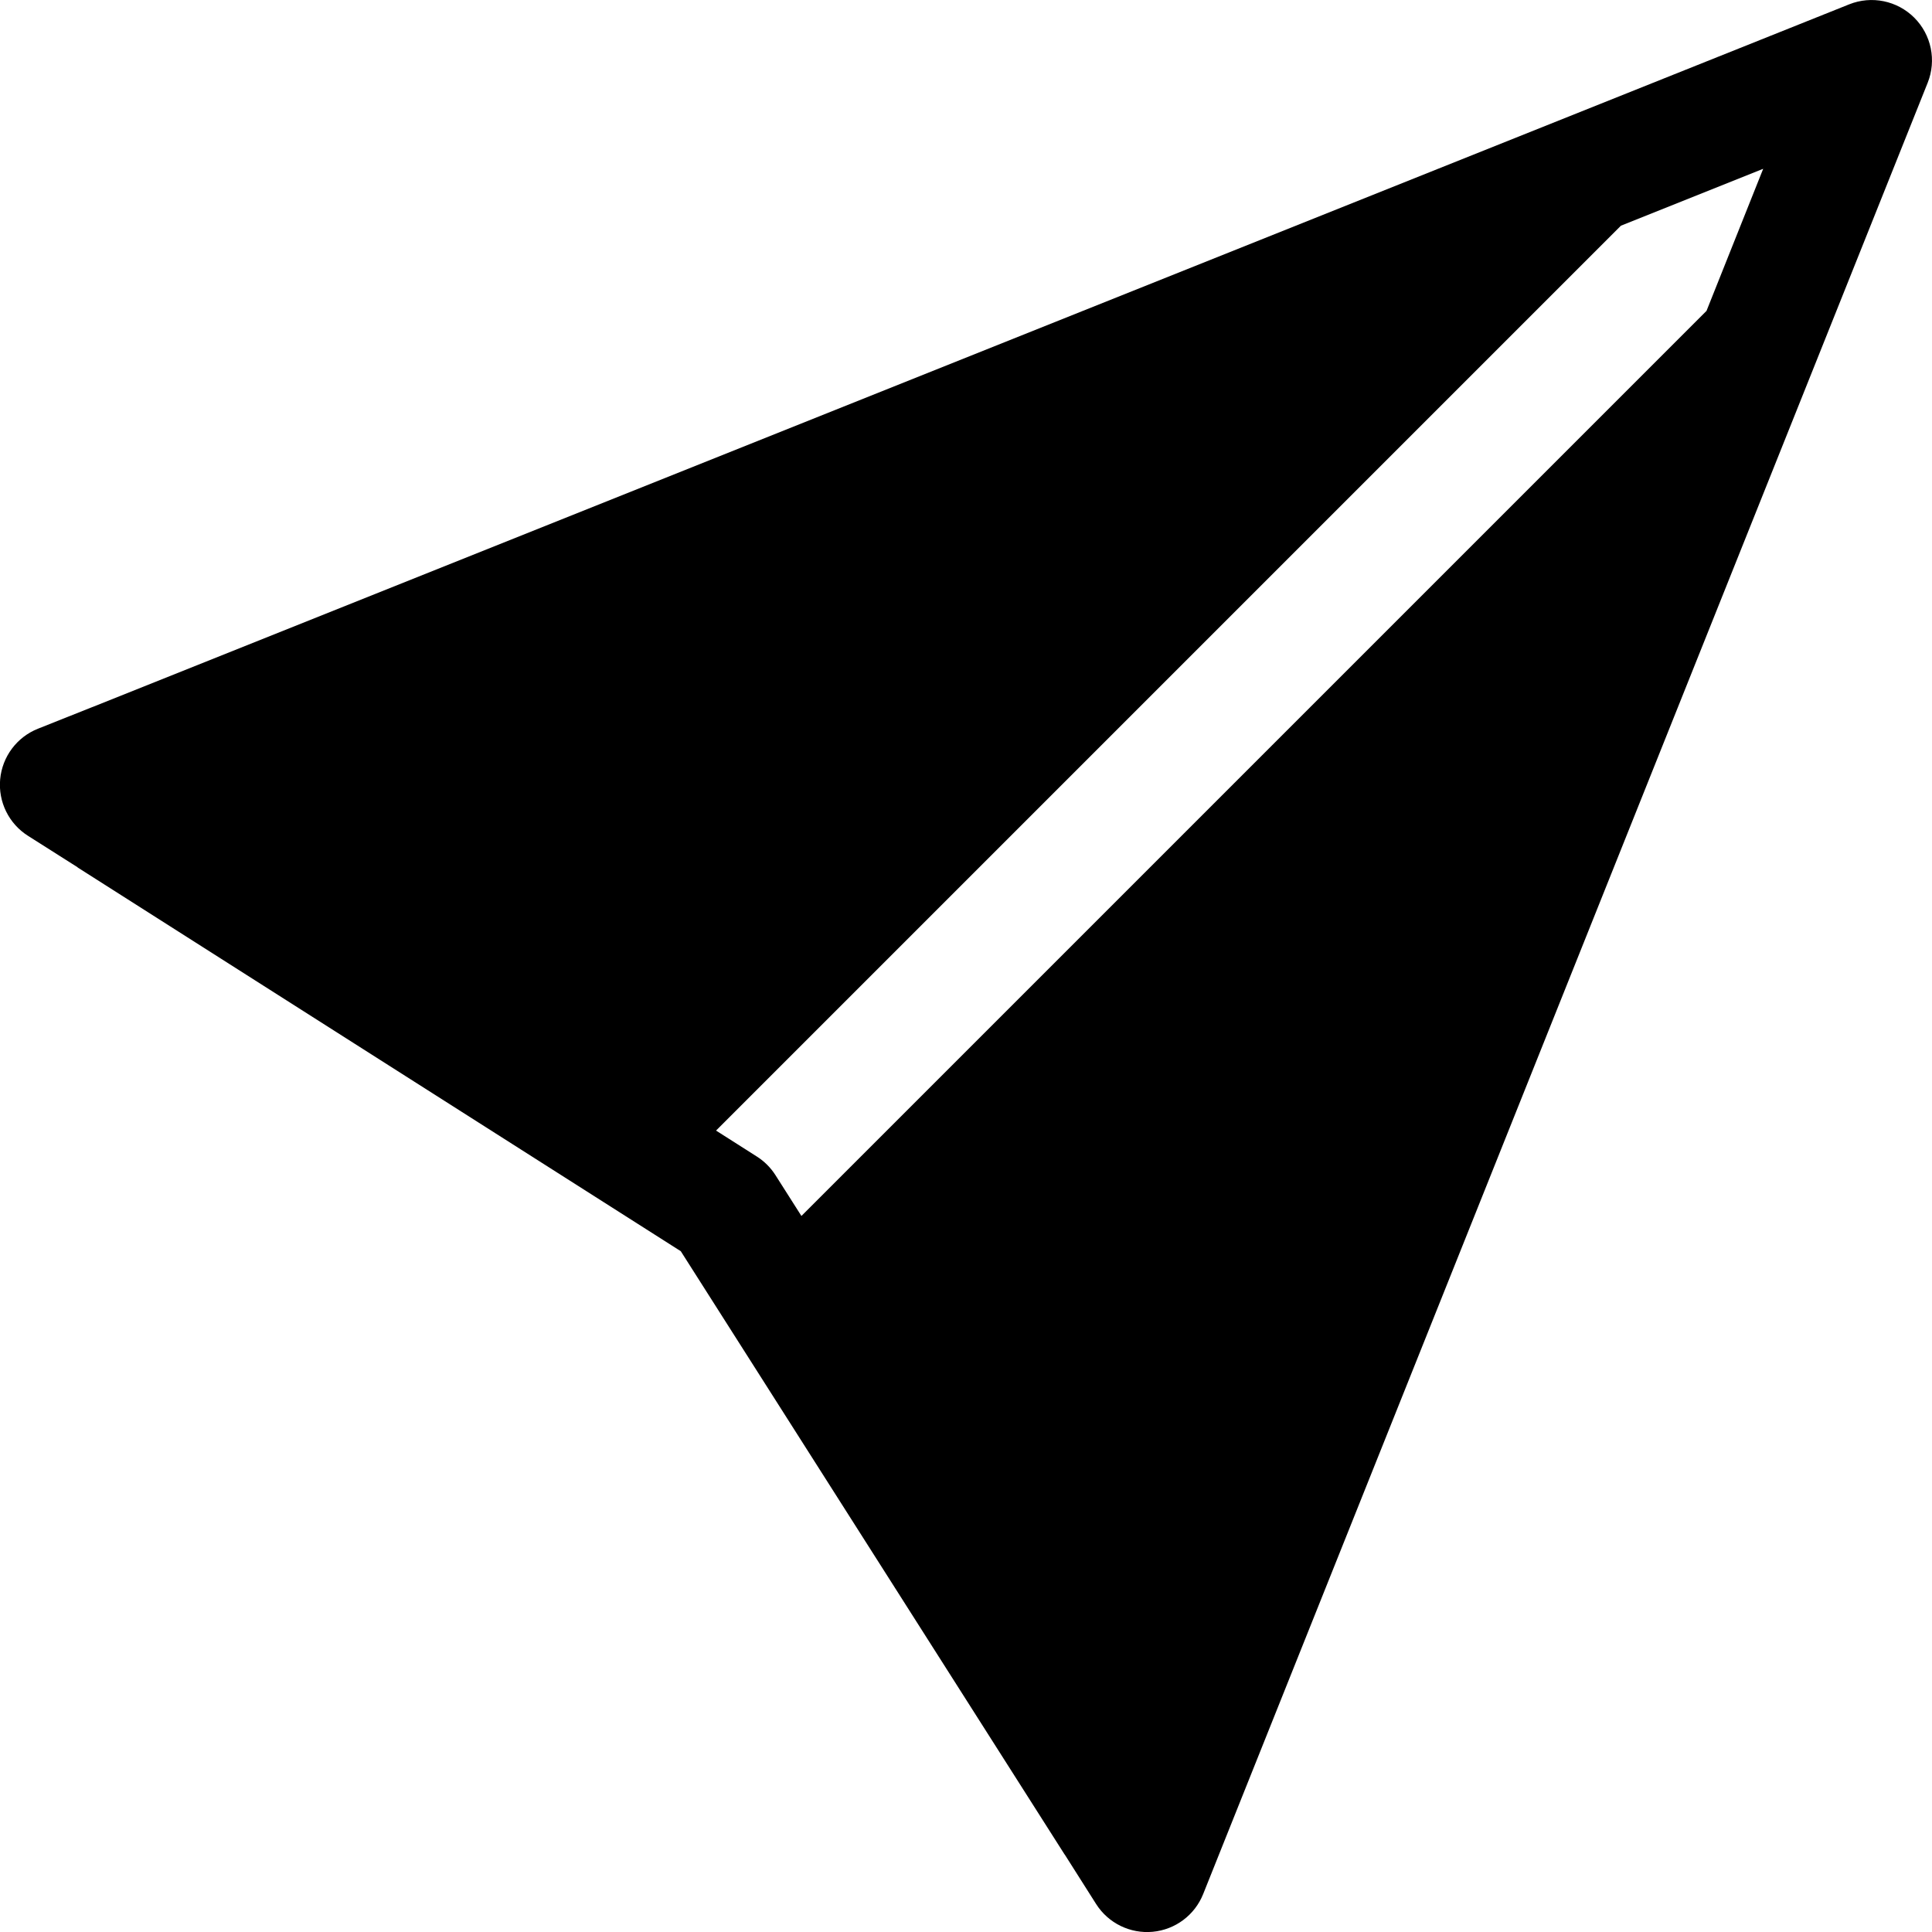
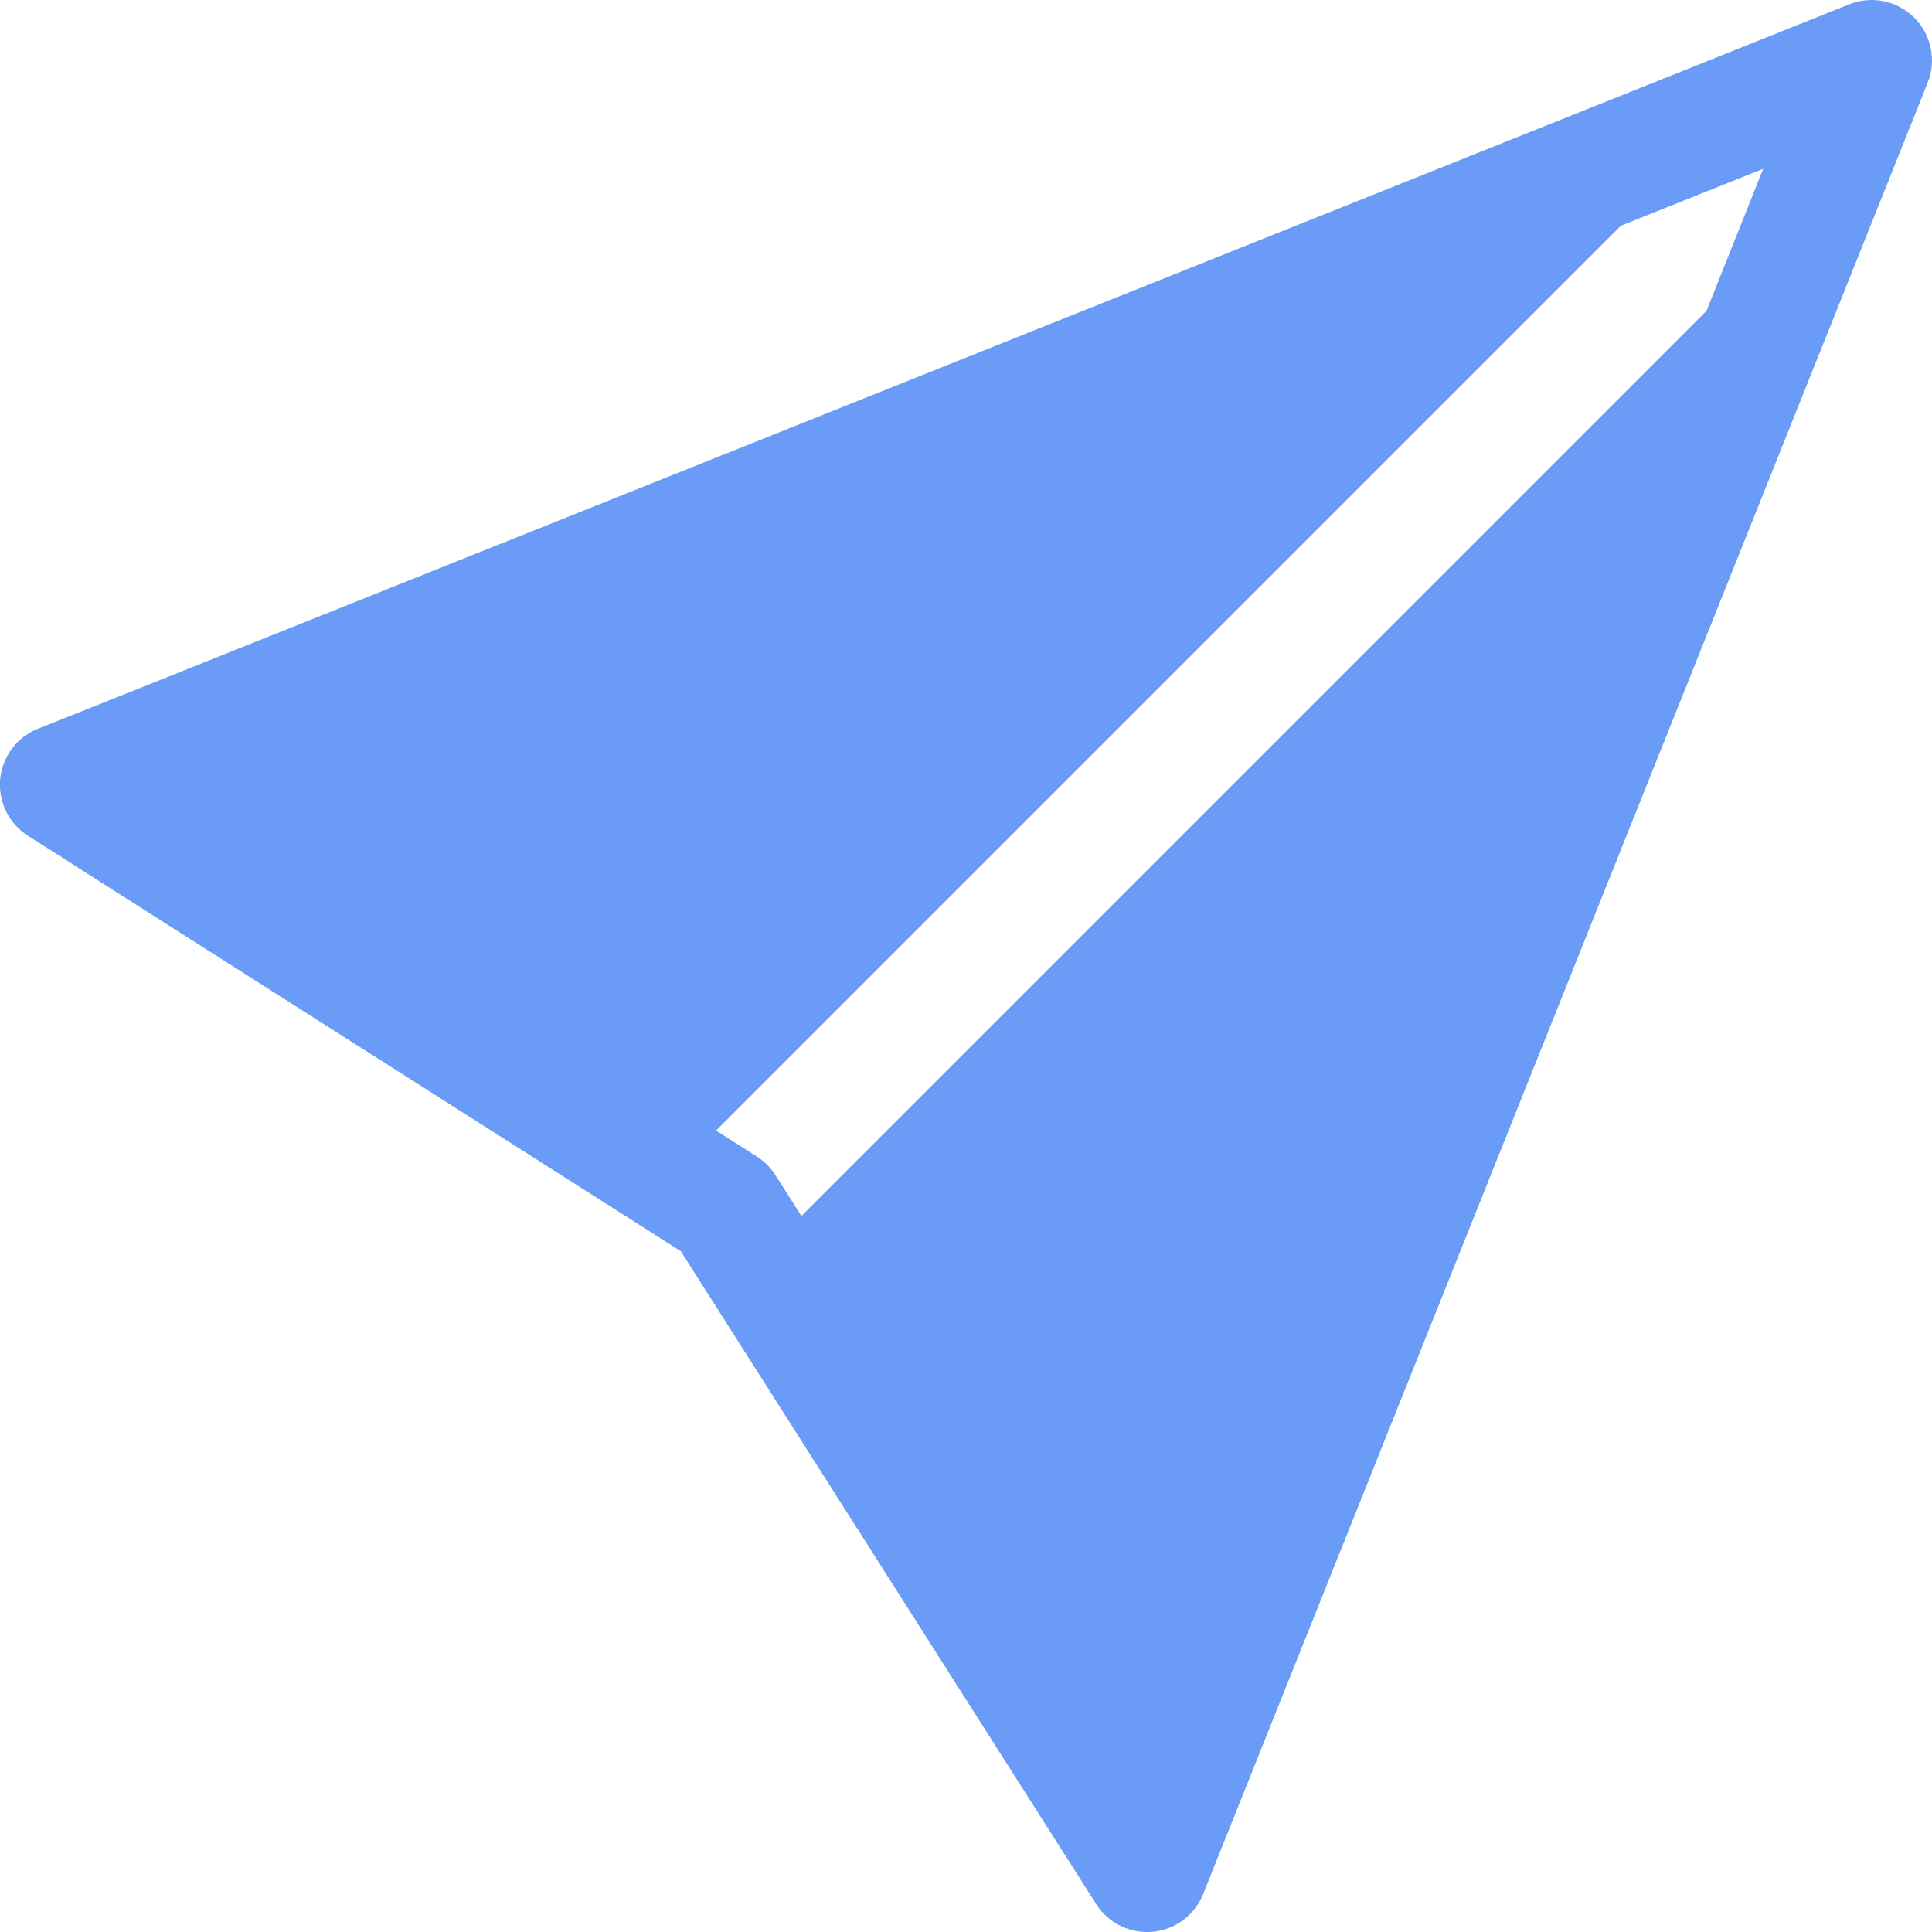
- <svg xmlns="http://www.w3.org/2000/svg" width="16" height="16" fill="currentColor" class="bi bi-send-fill" viewBox="0 0 16 16">
+ <svg xmlns="http://www.w3.org/2000/svg" width="16" height="16" fill="#699BF7" class="bi bi-send-fill" viewBox="0 0 16 16">
  <path d="M15.964.686a.5.5 0 0 0-.65-.65L.767 5.855H.766l-.452.18a.5.5 0 0 0-.082.887l.41.26.001.002 4.995 3.178 3.178 4.995.002.002.26.41a.5.5 0 0 0 .886-.083l6-15Zm-1.833 1.89L6.637 10.07l-.215-.338a.5.5 0 0 0-.154-.154l-.338-.215 7.494-7.494 1.178-.471-.47 1.178Z" />
</svg>
